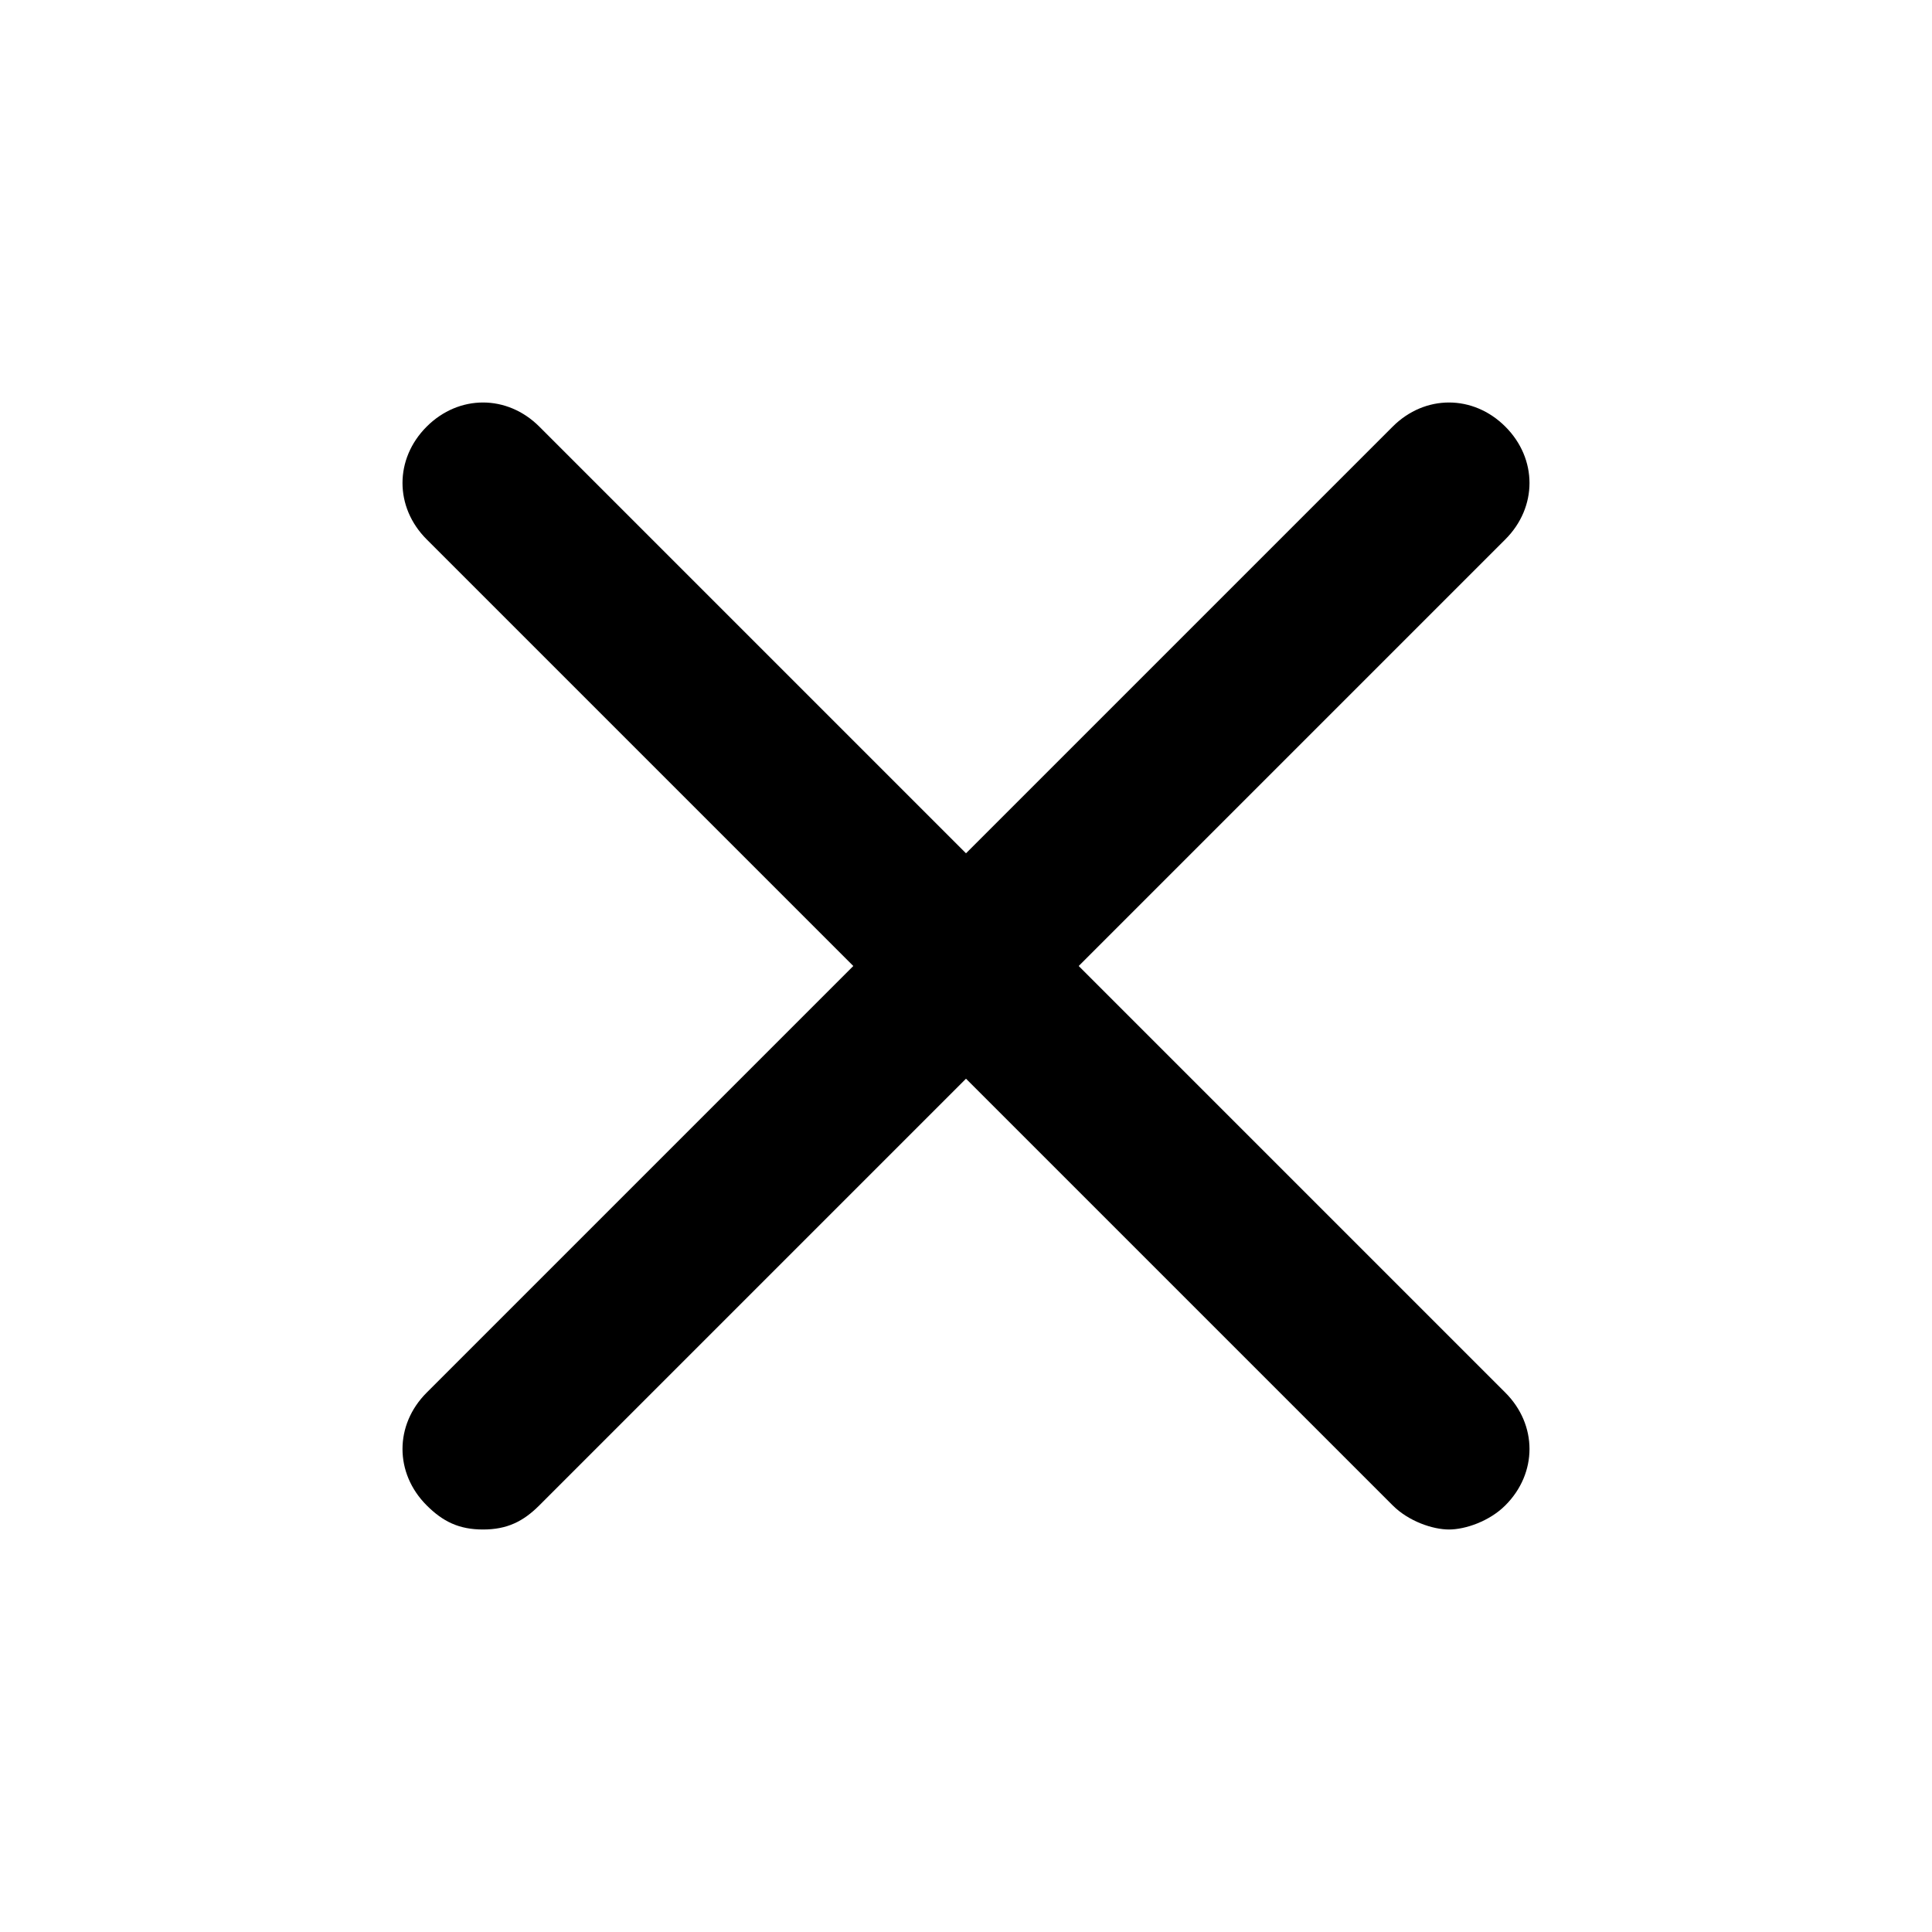
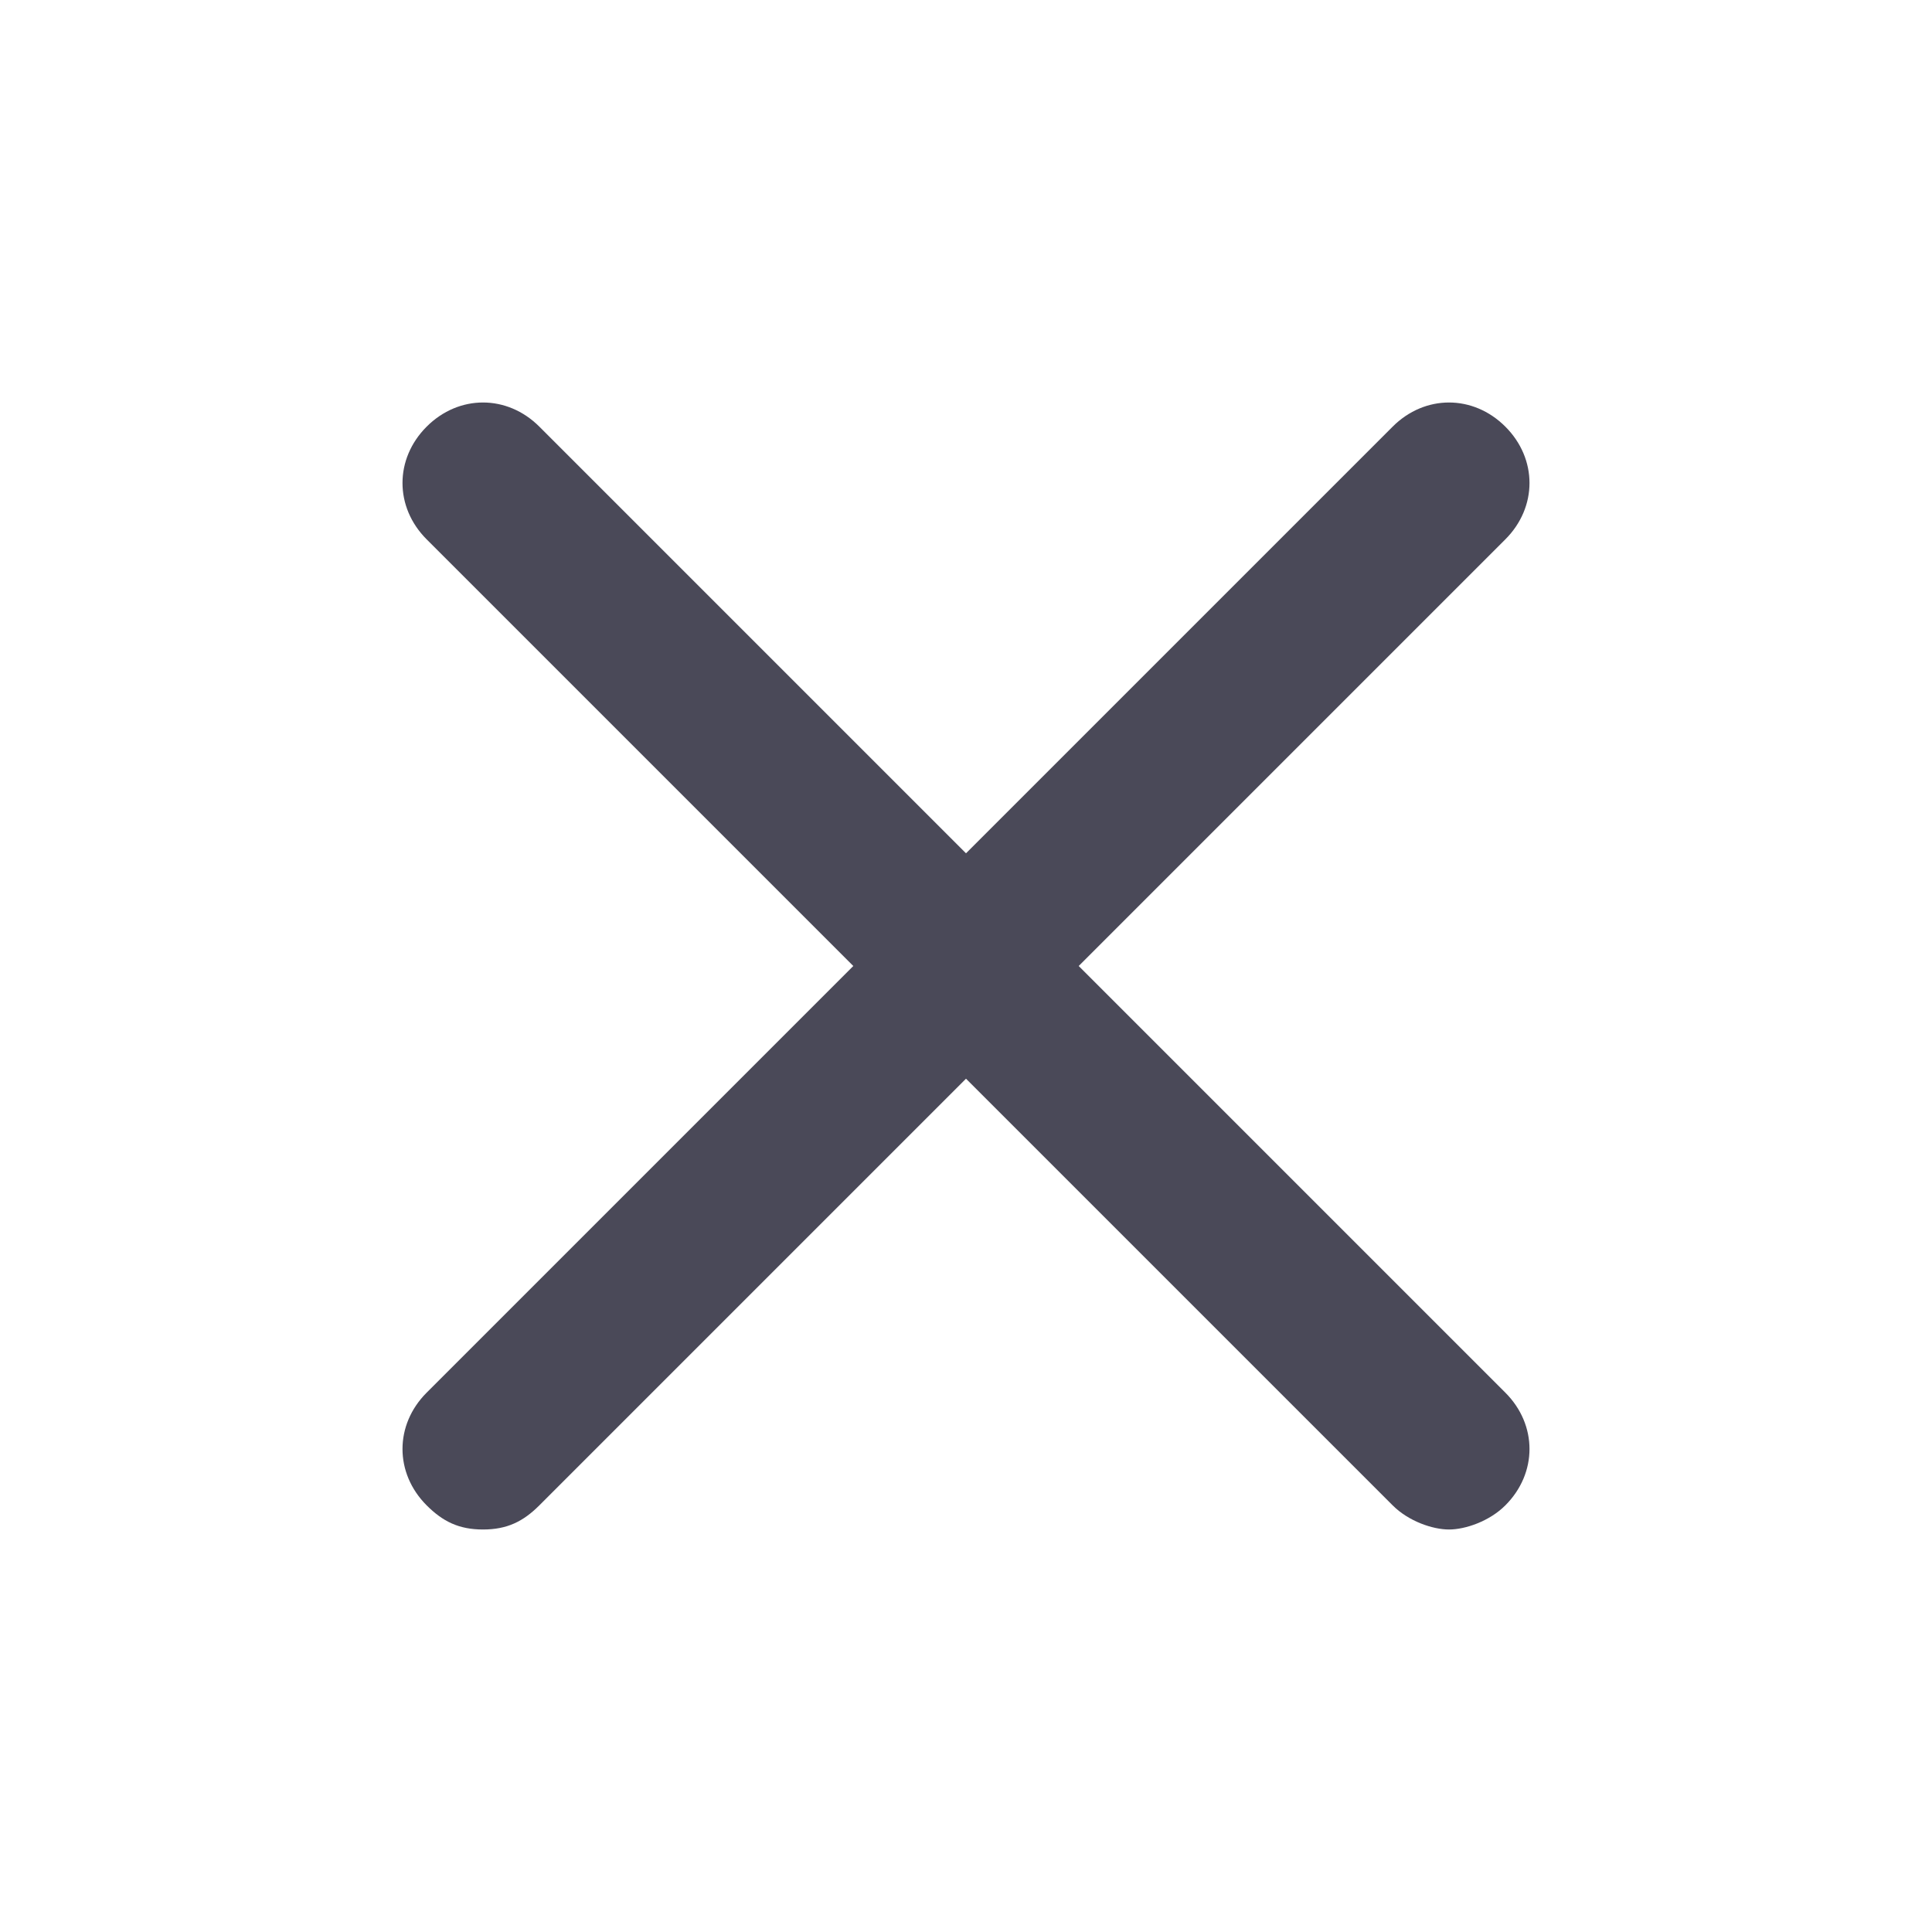
<svg xmlns="http://www.w3.org/2000/svg" width="24" height="24" viewBox="0 0 24 24" fill="none">
-   <path d="M18.7 5.3C18.3 4.9 17.7 4.9 17.3 5.3L12 10.6L6.7 5.3C6.3 4.9 5.7 4.9 5.3 5.3C4.9 5.7 4.9 6.3 5.3 6.7L10.6 12L5.3 17.3C4.9 17.7 4.9 18.3 5.3 18.7C5.5 18.9 5.7 19 6 19C6.3 19 6.5 18.9 6.7 18.7L12 13.4L17.3 18.7C17.5 18.9 17.8 19 18 19C18.2 19 18.5 18.9 18.7 18.7C19.1 18.3 19.1 17.7 18.7 17.3L13.4 12L18.7 6.7C19.1 6.3 19.1 5.7 18.7 5.3Z" fill="currentColor" />
+   <path d="M18.7 5.3C18.3 4.9 17.7 4.9 17.3 5.3L12 10.6L6.7 5.3C6.3 4.9 5.7 4.9 5.3 5.3C4.9 5.7 4.9 6.3 5.3 6.7L10.6 12L5.3 17.3C4.9 17.7 4.9 18.3 5.3 18.7C5.5 18.9 5.7 19 6 19C6.3 19 6.5 18.9 6.7 18.7L12 13.4L17.3 18.7C17.5 18.9 17.8 19 18 19C18.2 19 18.5 18.9 18.7 18.7C19.1 18.3 19.1 17.7 18.7 17.3L13.4 12L18.7 6.7C19.1 6.3 19.1 5.7 18.7 5.3Z" fill="#4A4958" />
</svg>
